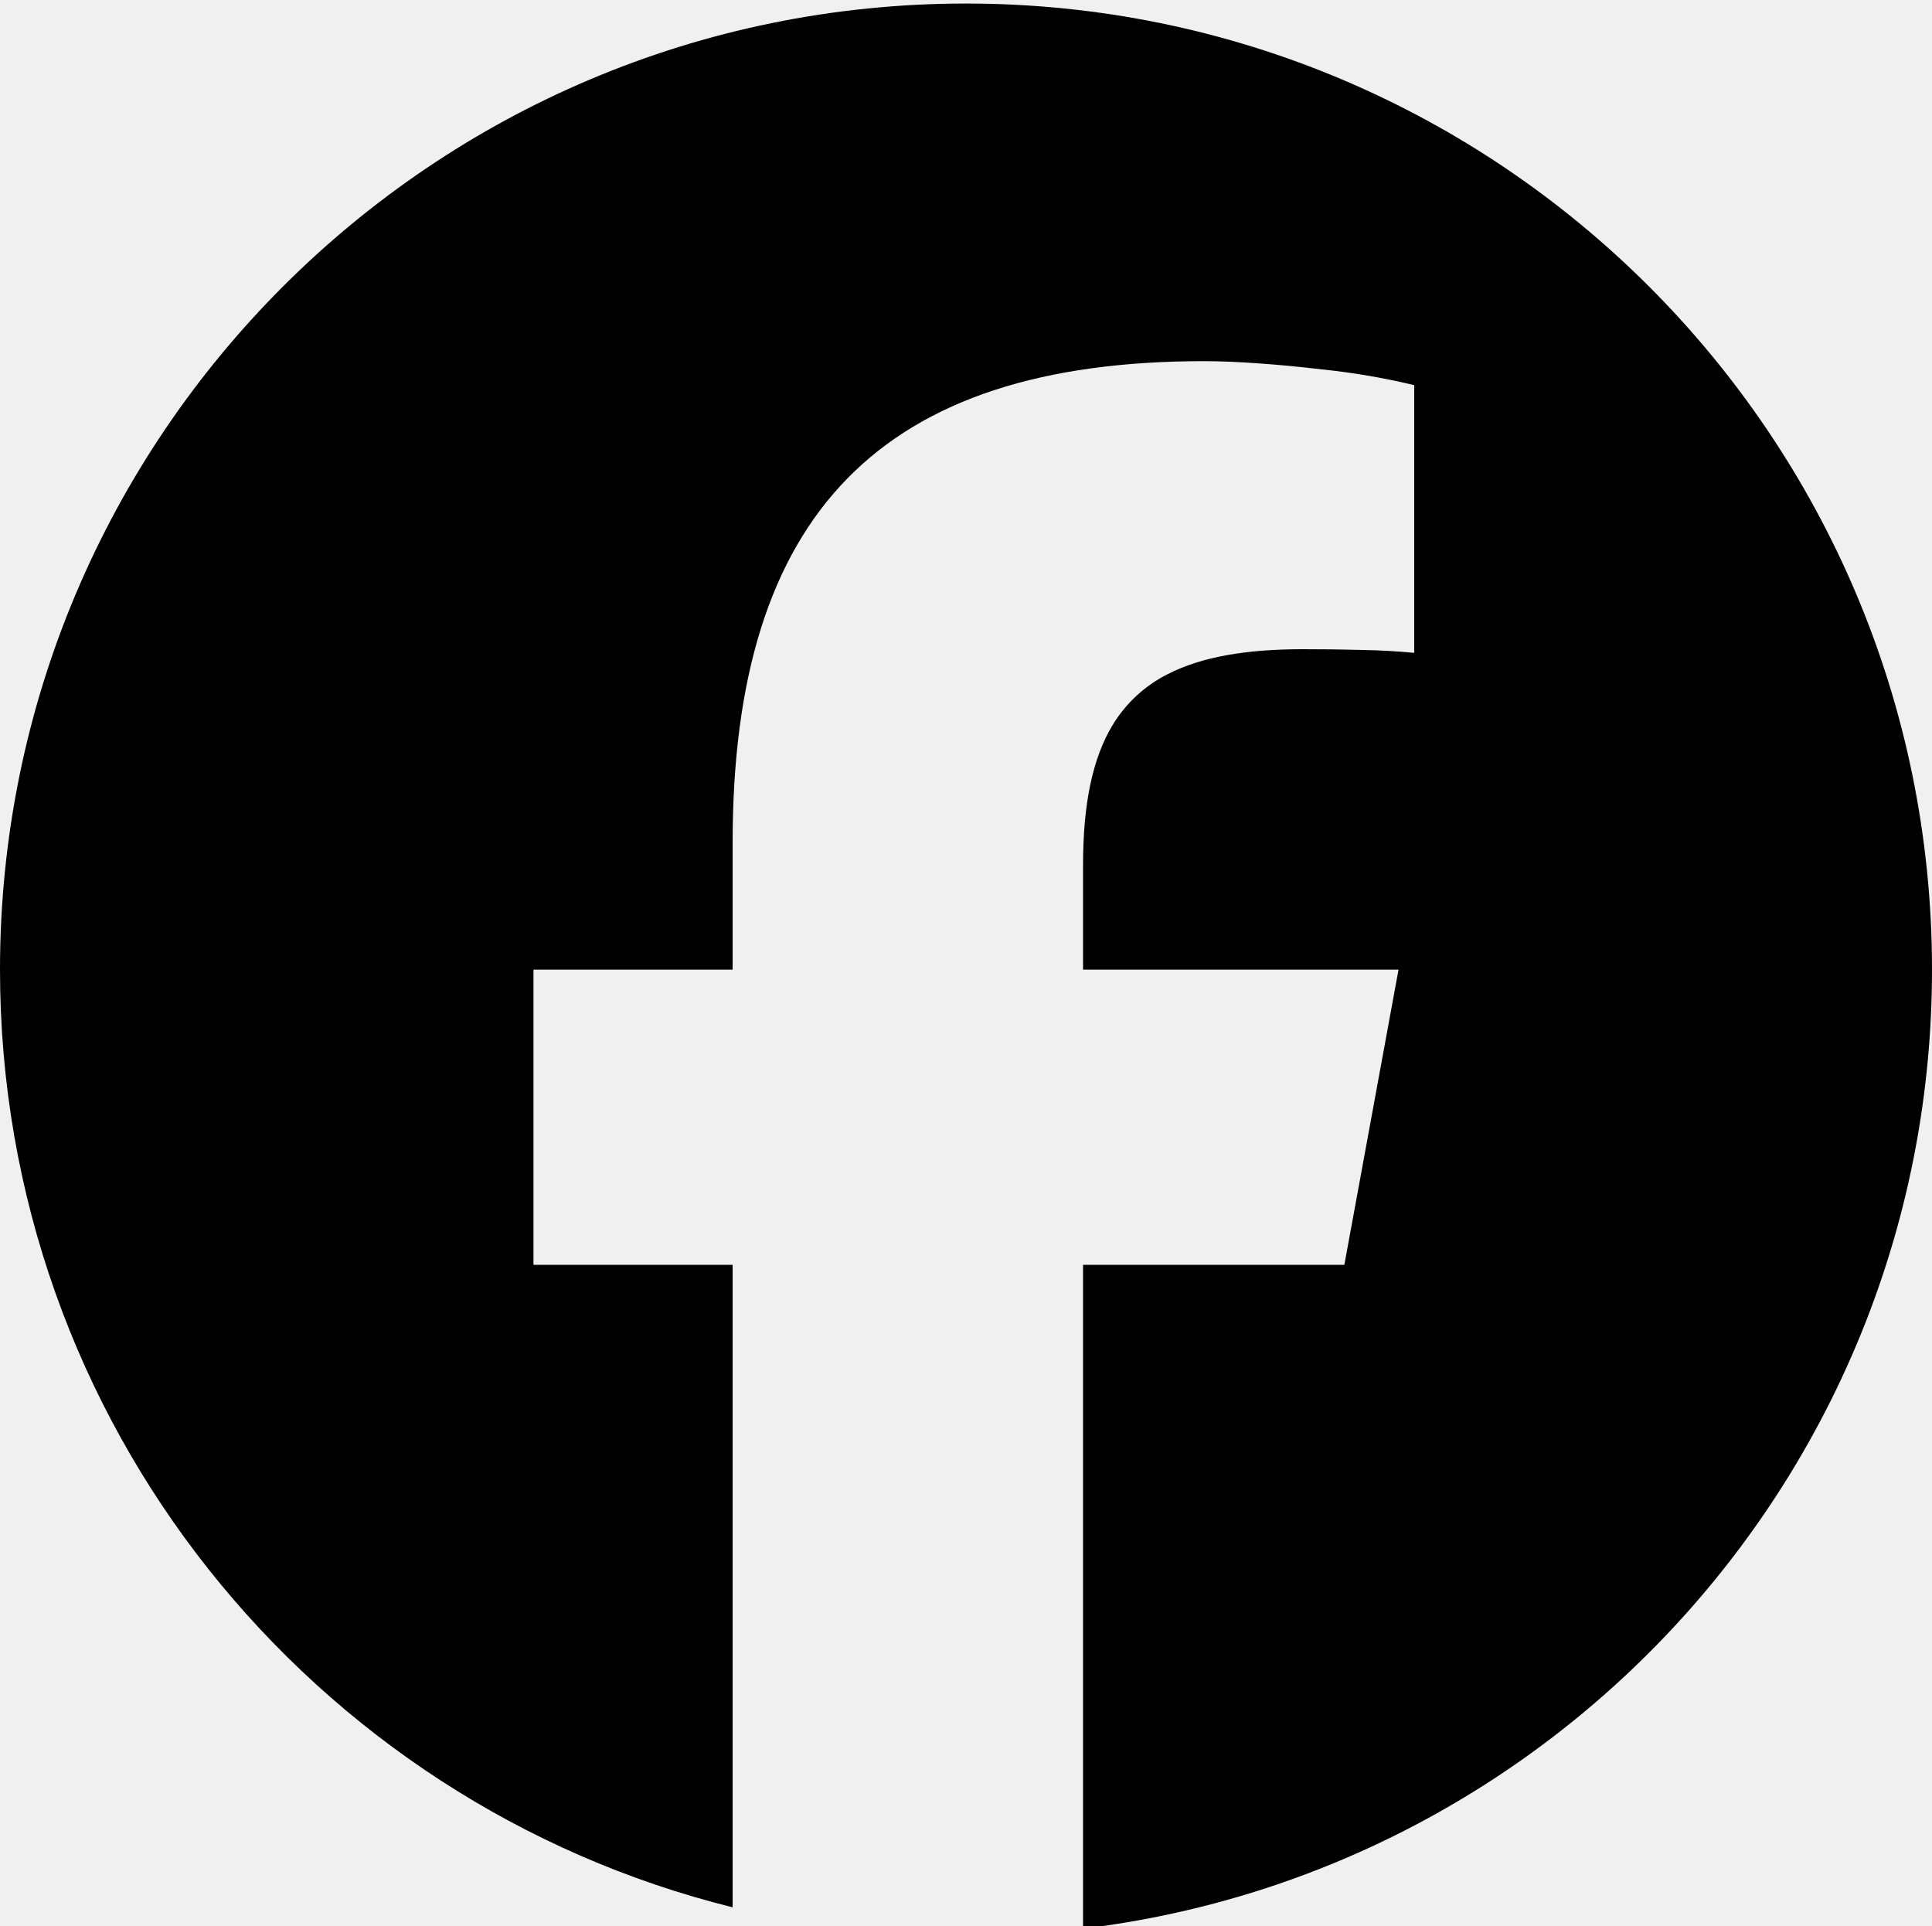
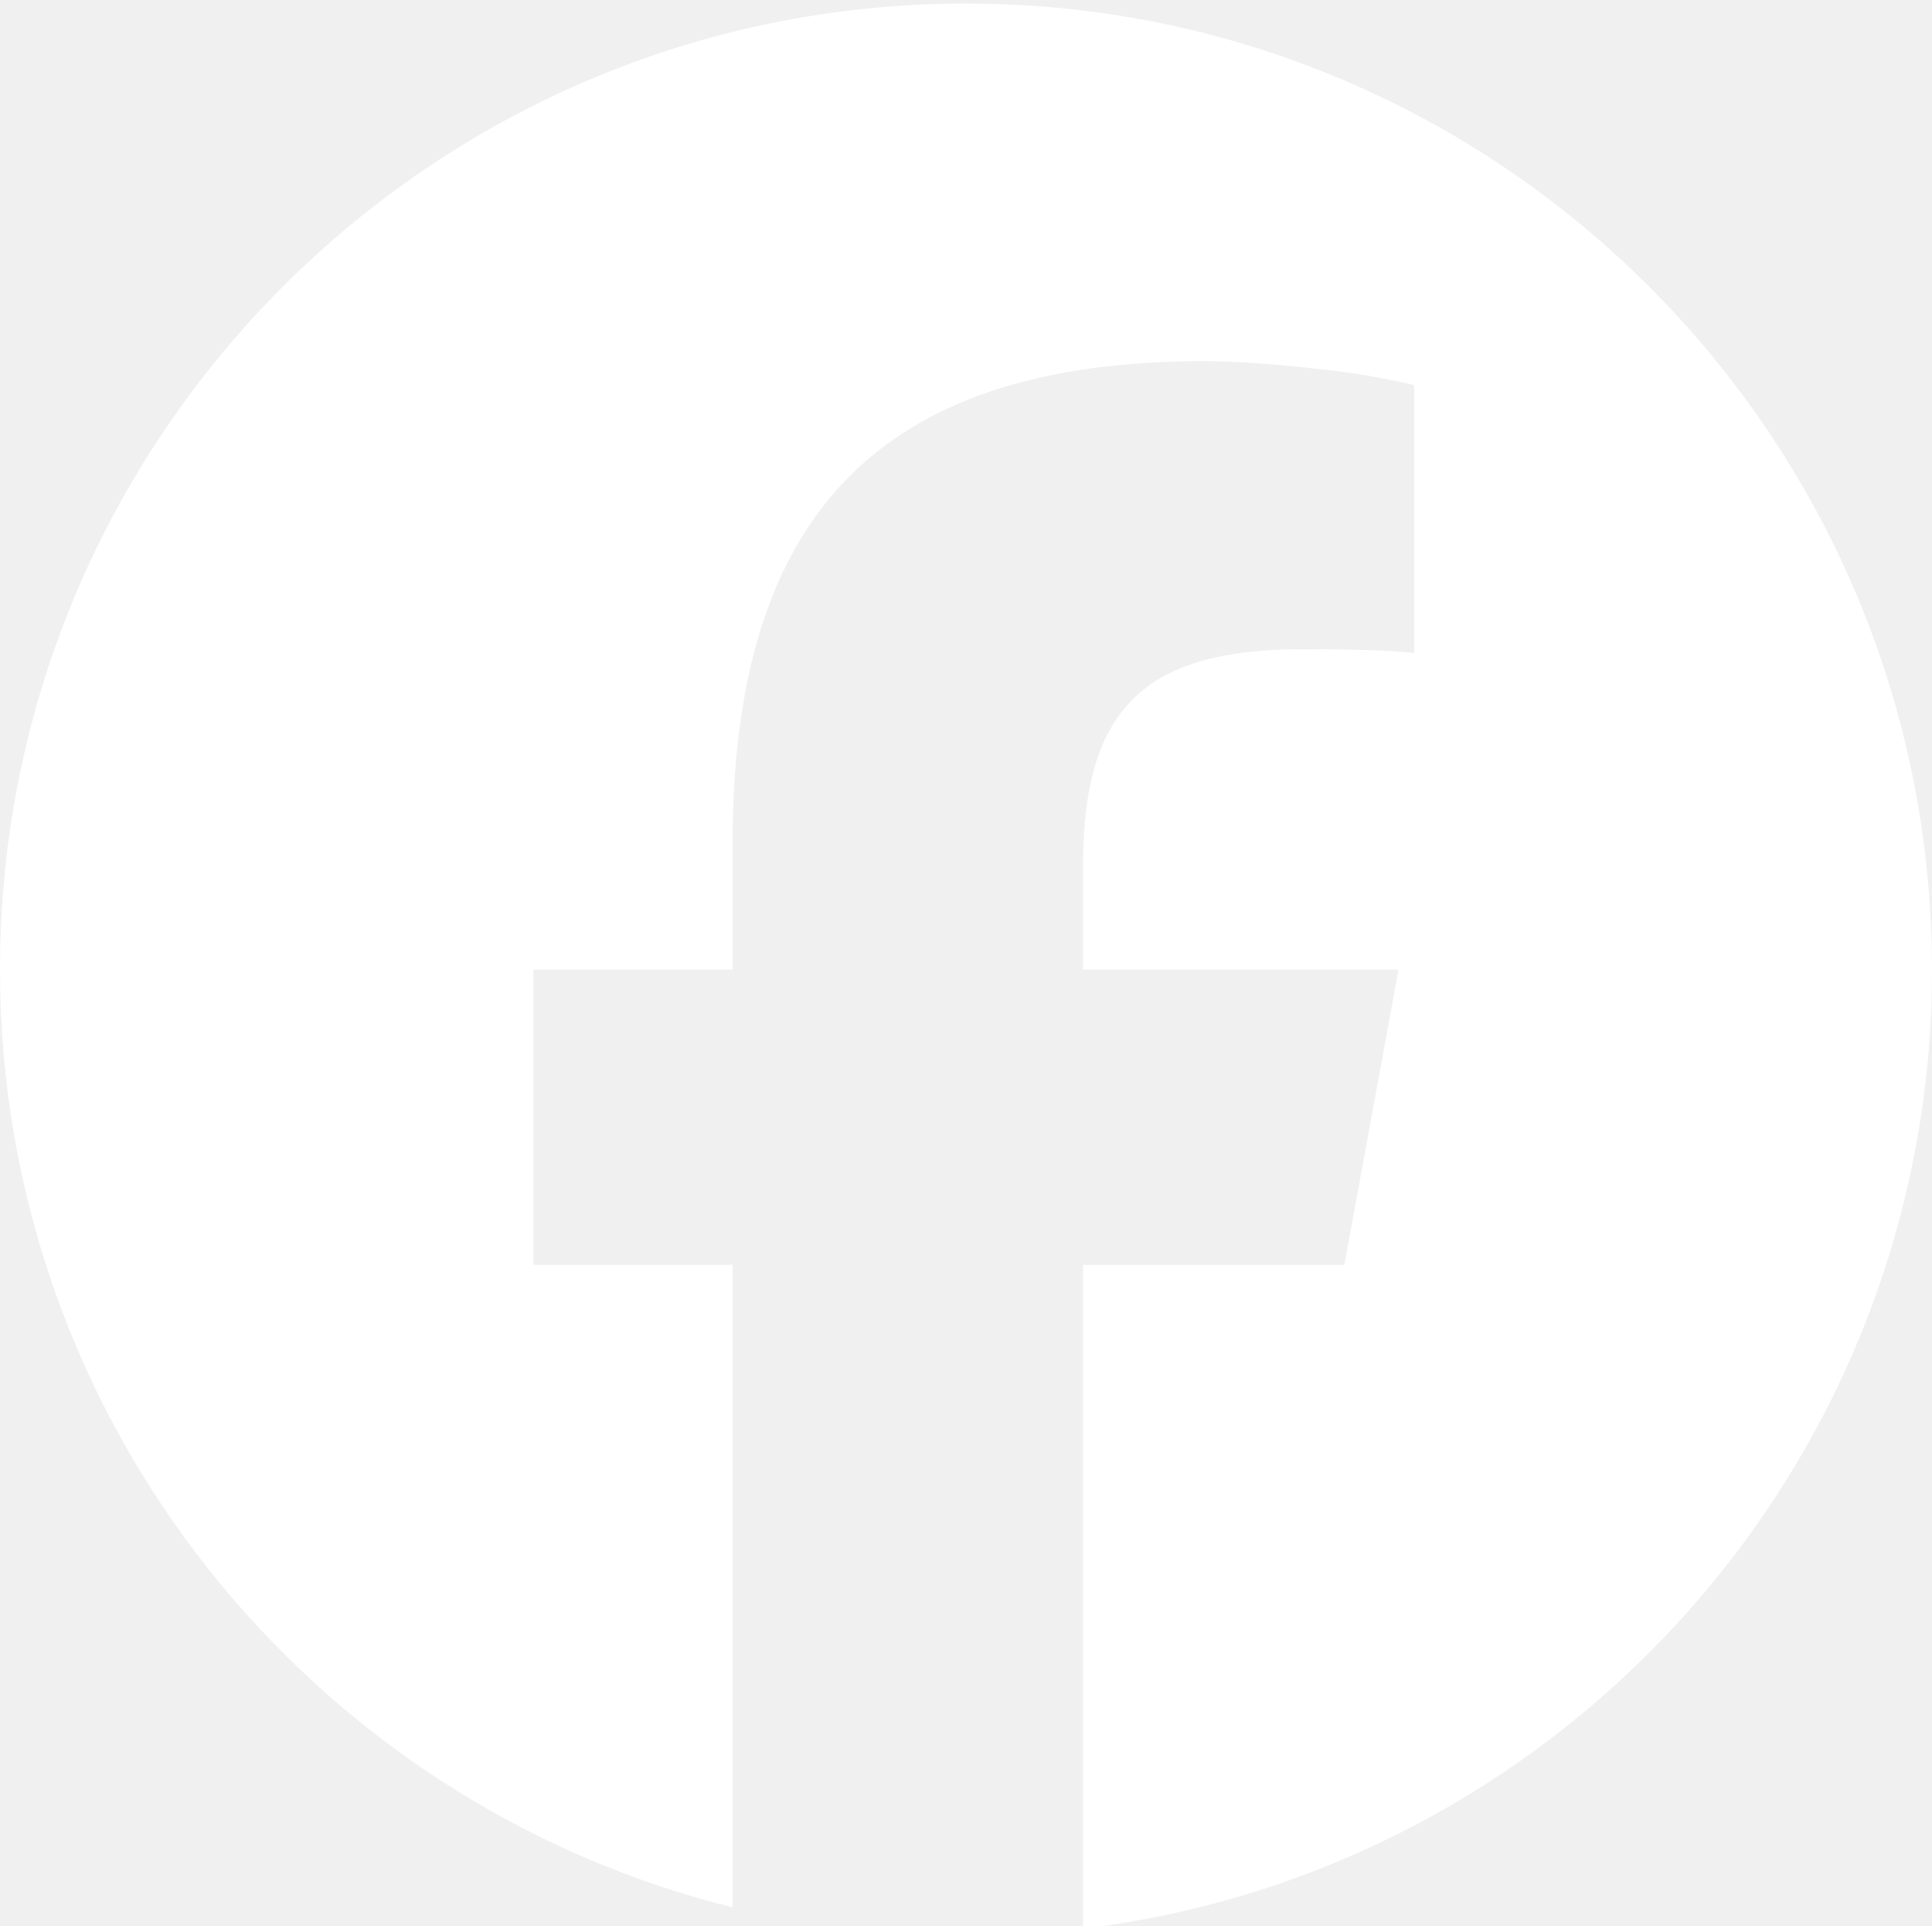
- <svg xmlns="http://www.w3.org/2000/svg" role="img" class="w-8 h-8" fill="currentColor">
-   <path d="M9.101 23.691v-7.98H6.627v-3.667h2.474v-1.58c0-4.085 1.848-5.978 5.858-5.978.401 0 .955.042 1.468.103a8.68 8.68 0 0 1 1.141.195v3.325a8.623 8.623 0 0 0-.653-.036 26.805 26.805 0 0 0-.733-.009c-.707 0-1.259.096-1.675.309a1.686 1.686 0 0 0-.679.622c-.258.42-.374.995-.374 1.752v1.297h3.919l-.386 2.103-.287 1.564h-3.246v8.245C19.396 23.238 24 18.179 24 12.044c0-6.627-5.373-12-12-12s-12 5.373-12 12c0 5.628 3.874 10.35 9.101 11.647Z" />
+ <svg xmlns="http://www.w3.org/2000/svg">
+   <path fill="#fff" d="M9.101 23.691v-7.98H6.627v-3.667h2.474v-1.58c0-4.085 1.848-5.978 5.858-5.978.401 0 .955.042 1.468.103a8.68 8.68 0 0 1 1.141.195v3.325a8.623 8.623 0 0 0-.653-.036 26.805 26.805 0 0 0-.733-.009c-.707 0-1.259.096-1.675.309a1.686 1.686 0 0 0-.679.622c-.258.42-.374.995-.374 1.752v1.297h3.919l-.386 2.103-.287 1.564h-3.246v8.245C19.396 23.238 24 18.179 24 12.044c0-6.627-5.373-12-12-12s-12 5.373-12 12c0 5.628 3.874 10.35 9.101 11.647Z" />
</svg>
